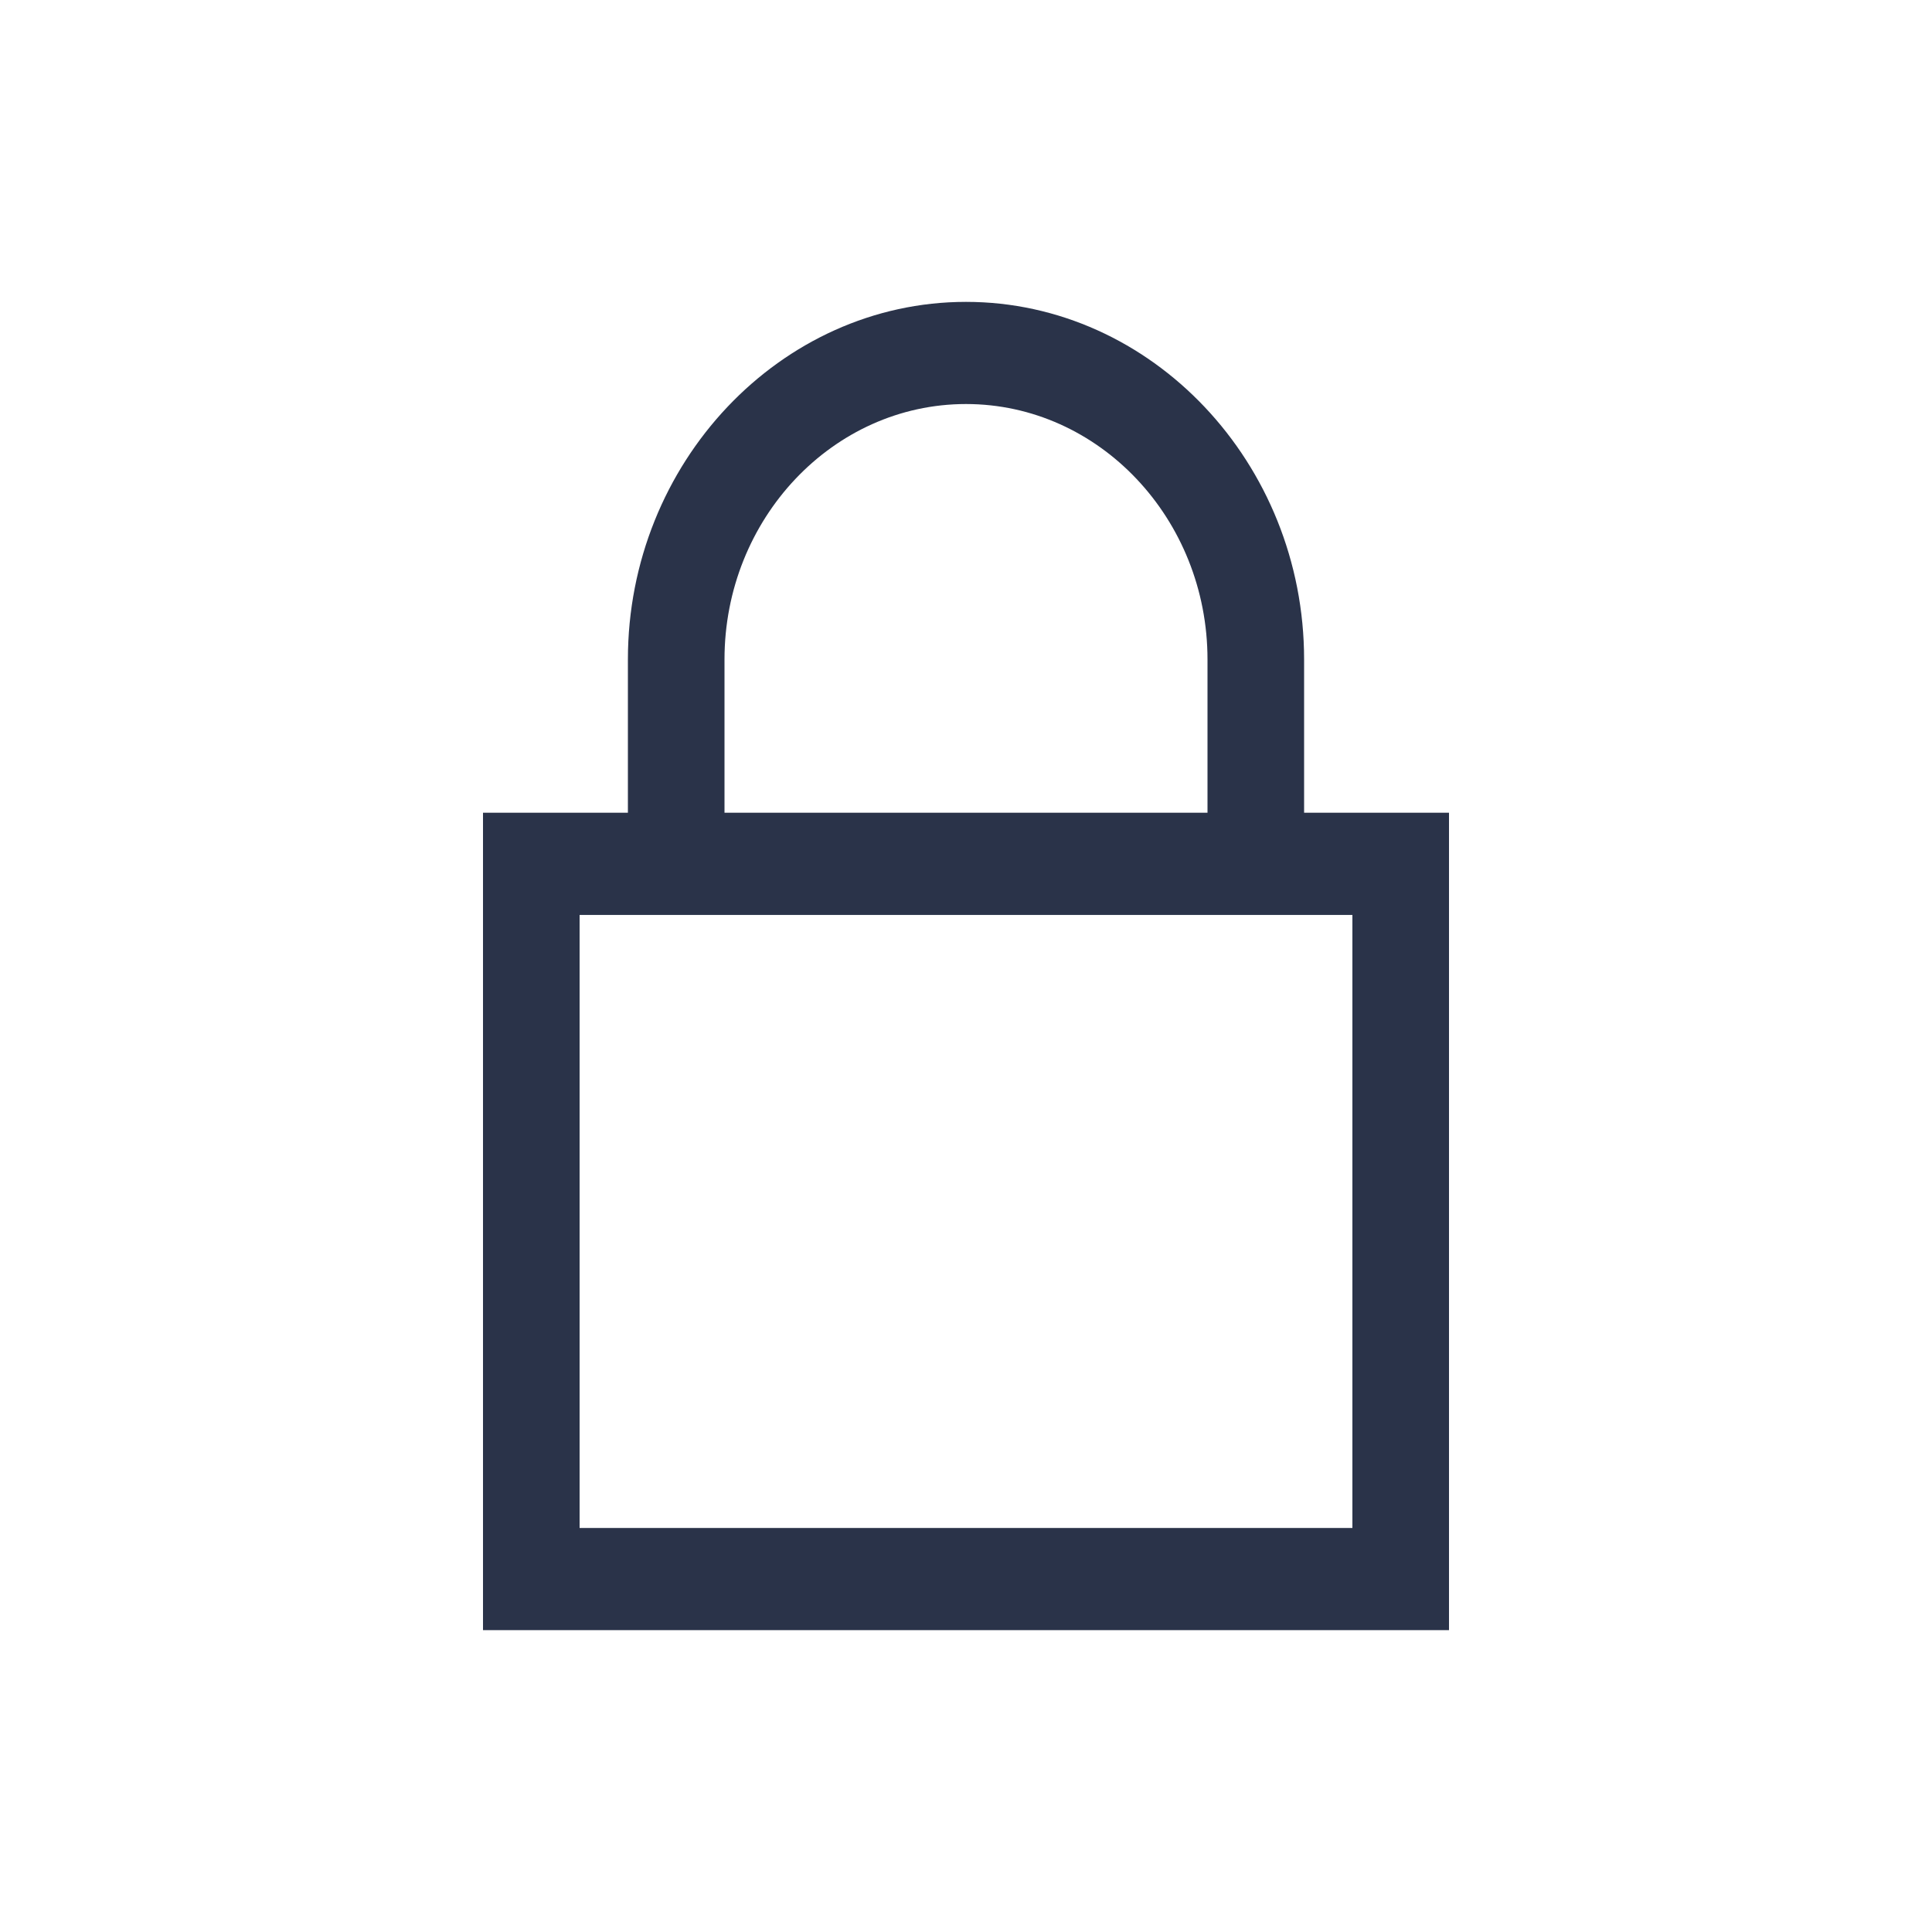
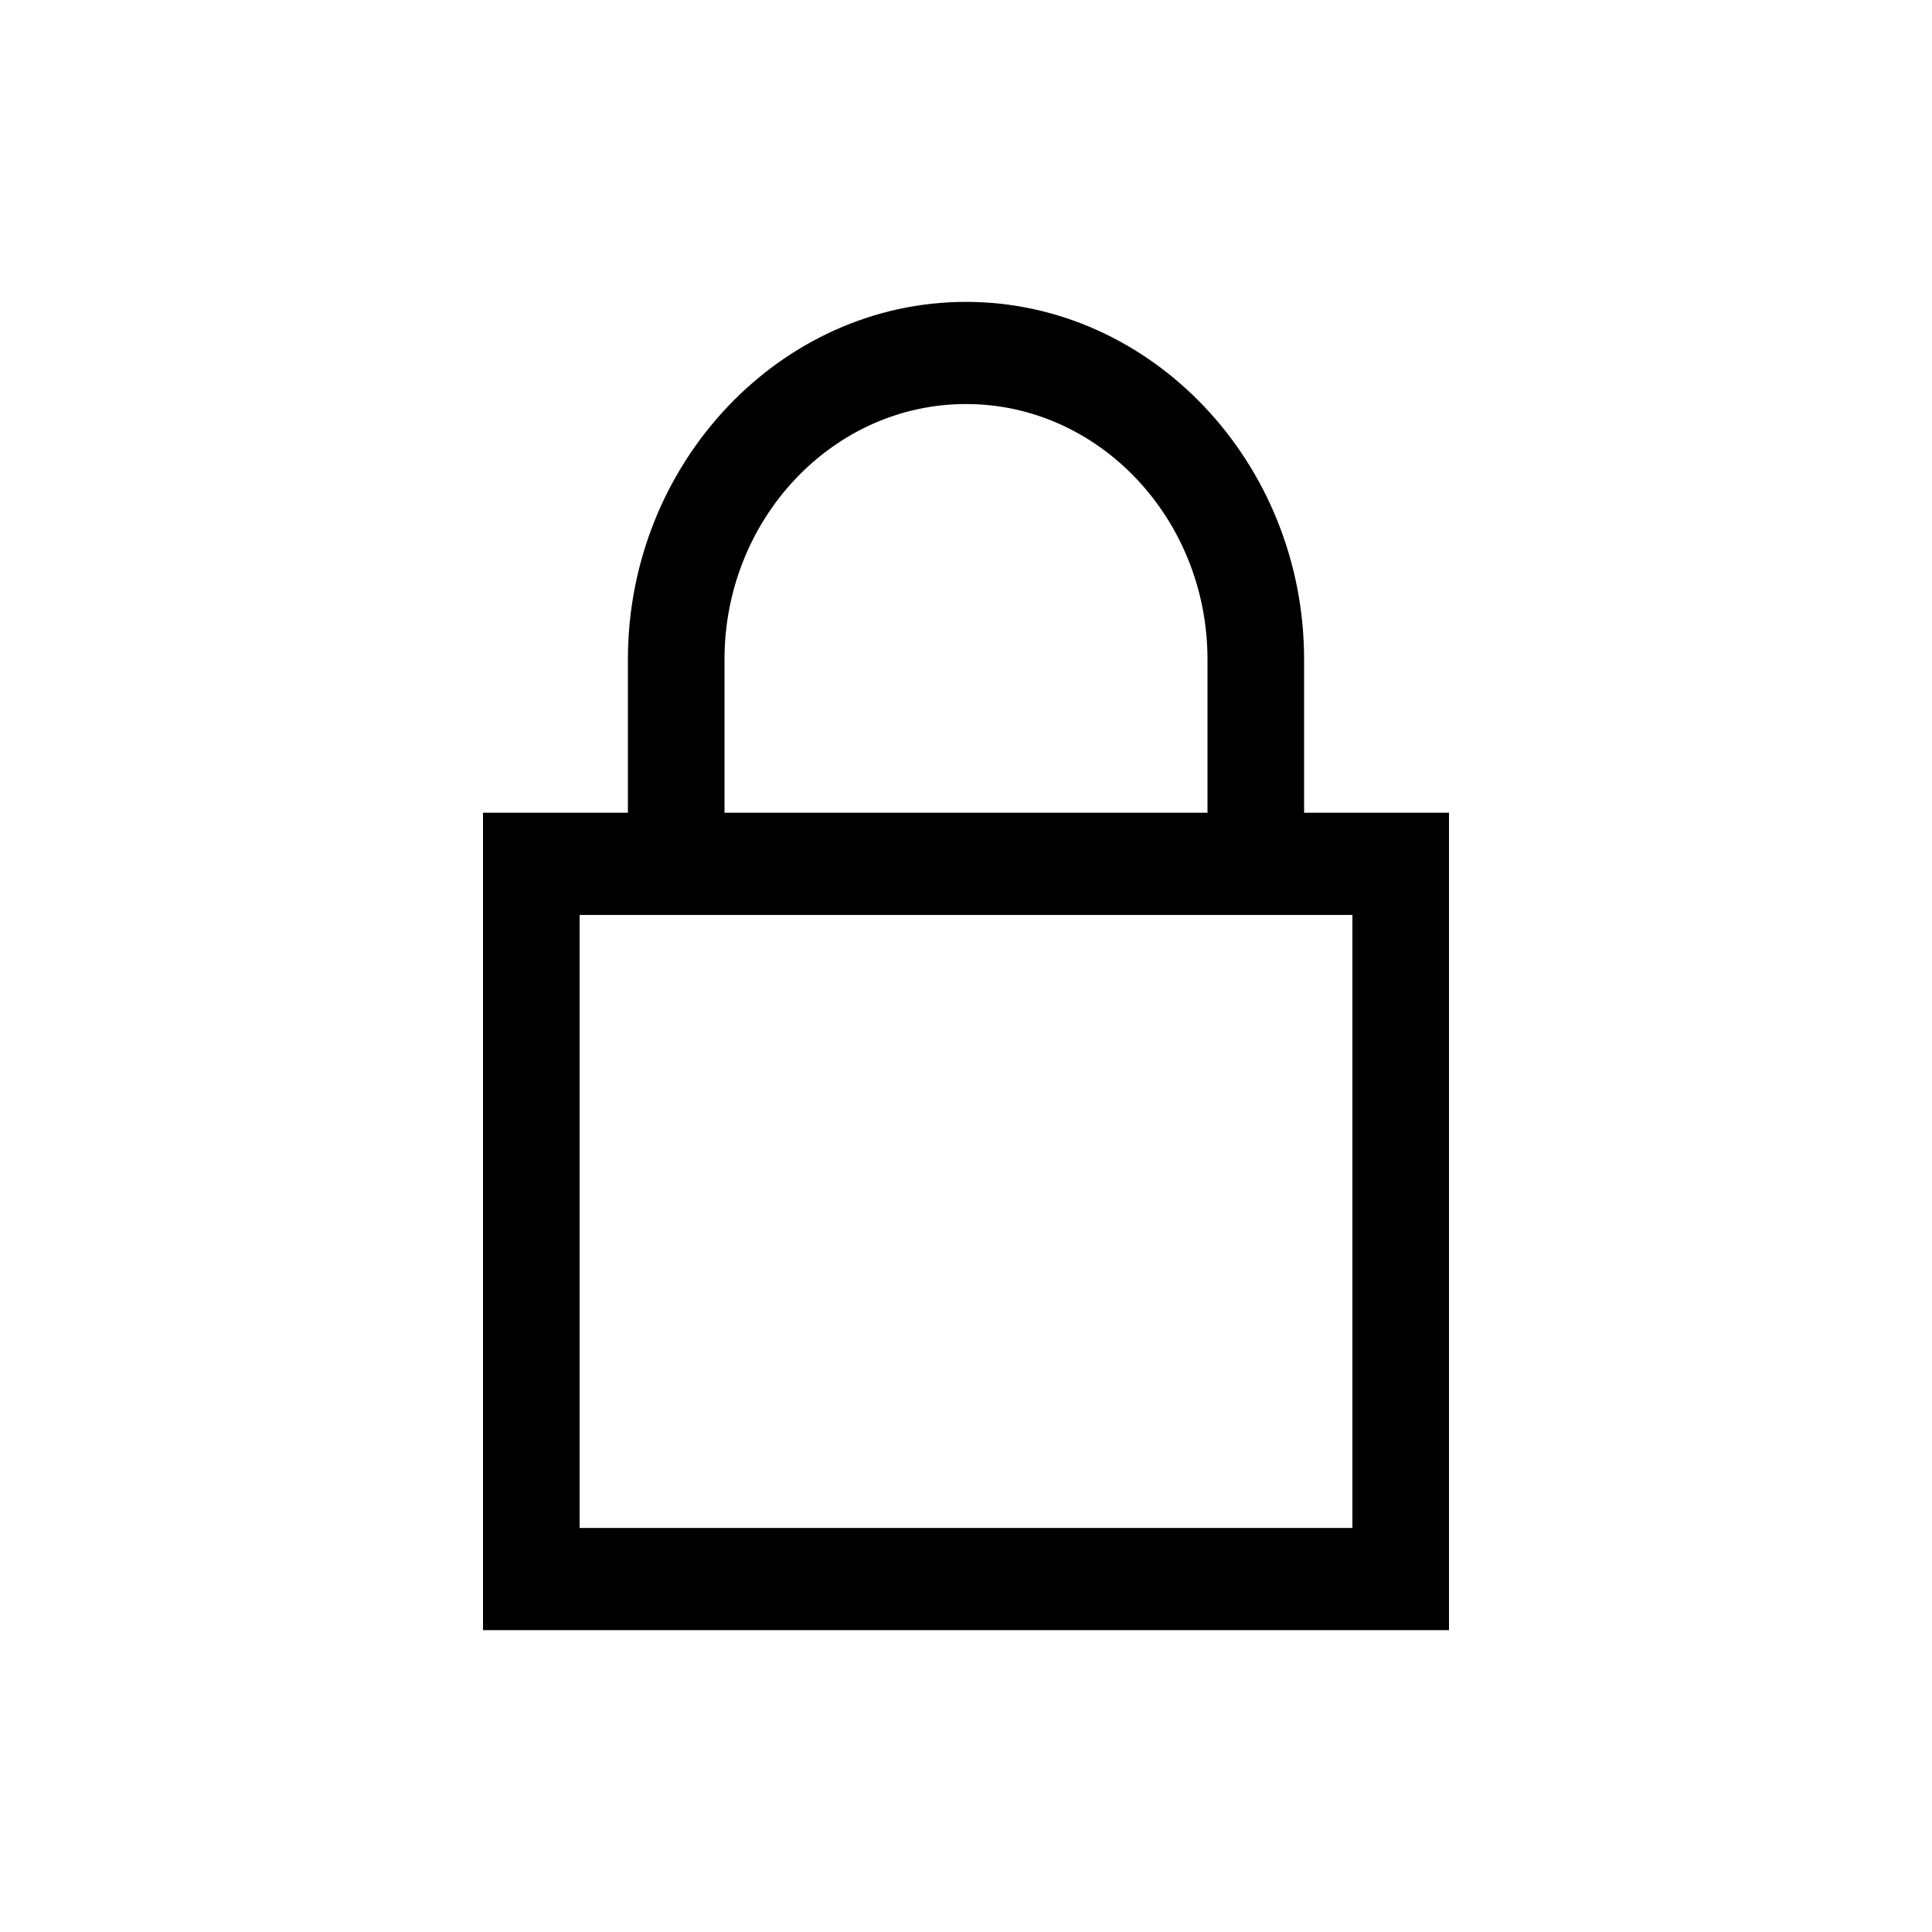
<svg xmlns="http://www.w3.org/2000/svg" width="32" height="32" viewBox="0 0 32 32" fill="none">
-   <path d="M16 5C12.925 5 10.4 7.67 10.4 10.923V13.461H8V27H24V13.461H21.6V10.923C21.6 7.67 19.075 5 16 5ZM16 6.692C18.203 6.692 20 8.593 20 10.923V13.461H12V10.923C12 8.593 13.797 6.692 16 6.692ZM9.6 15.154H22.4V25.308H9.6V15.154Z" fill="#2A3349" />
+   <path d="M16 5C12.925 5 10.4 7.67 10.4 10.923V13.461H8V27H24V13.461H21.6V10.923C21.6 7.67 19.075 5 16 5ZM16 6.692C18.203 6.692 20 8.593 20 10.923V13.461H12V10.923C12 8.593 13.797 6.692 16 6.692ZM9.6 15.154H22.4V25.308H9.6V15.154Z" fill="currentColor" />
</svg>
